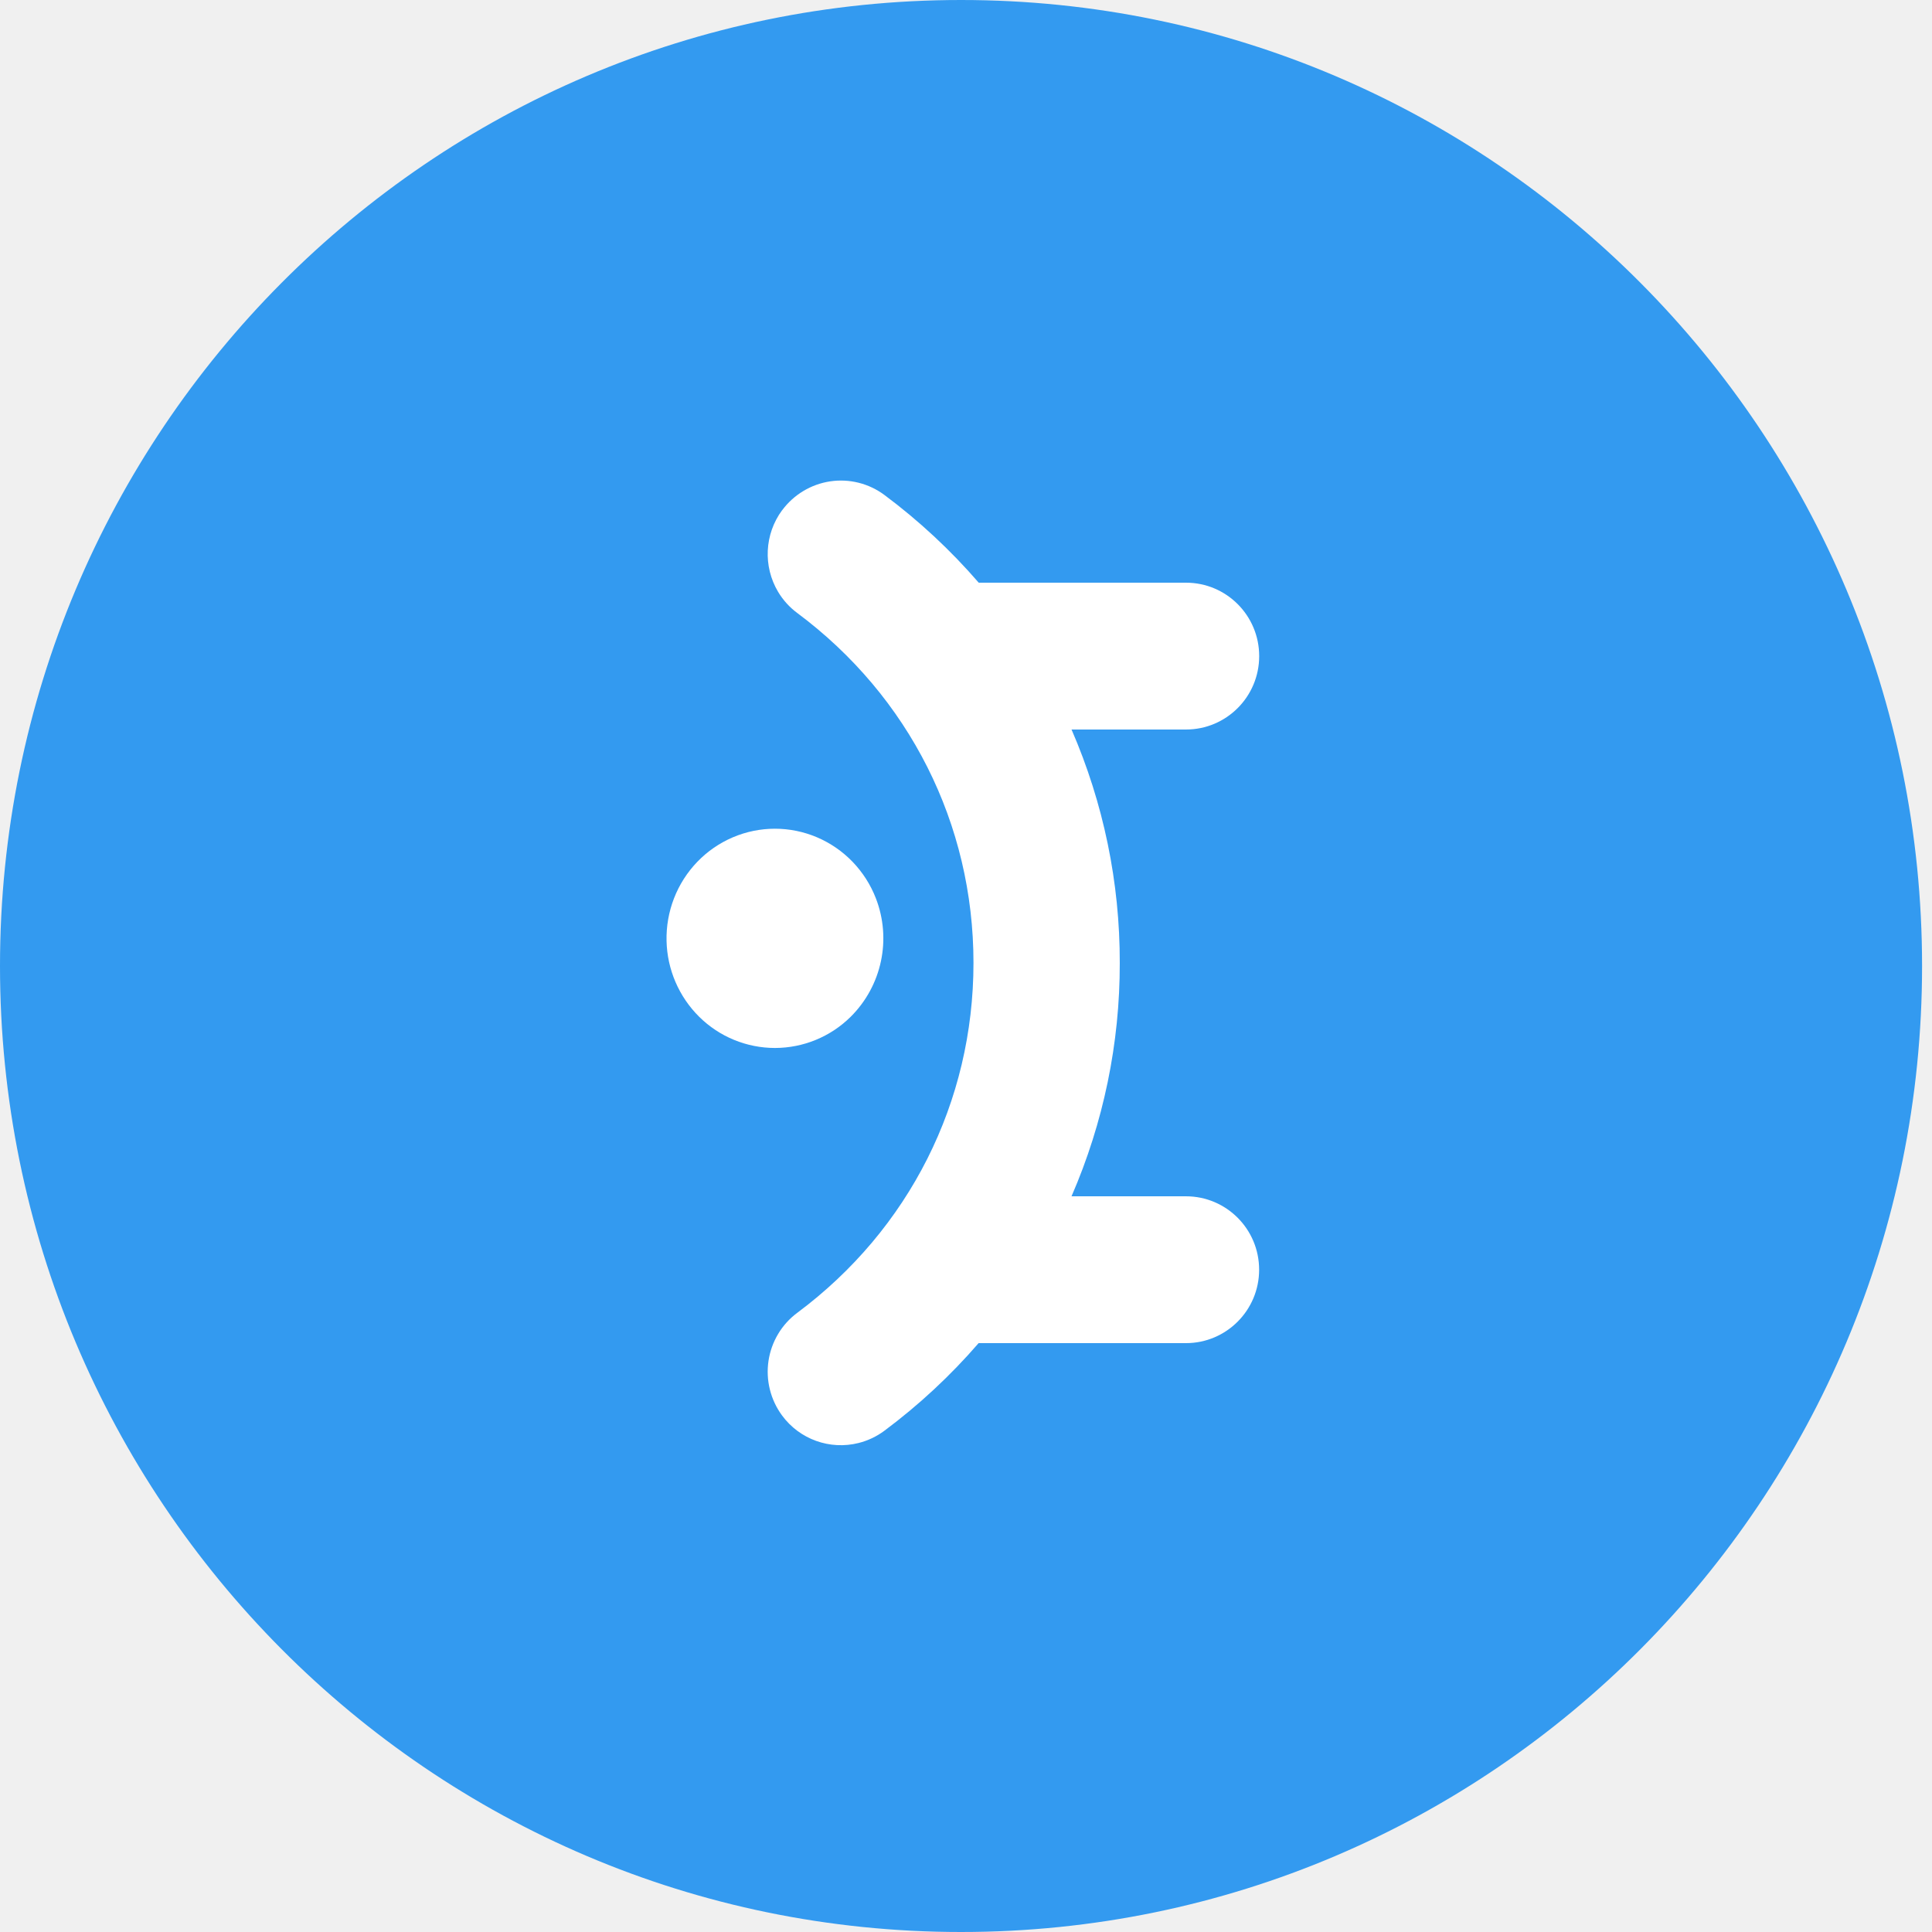
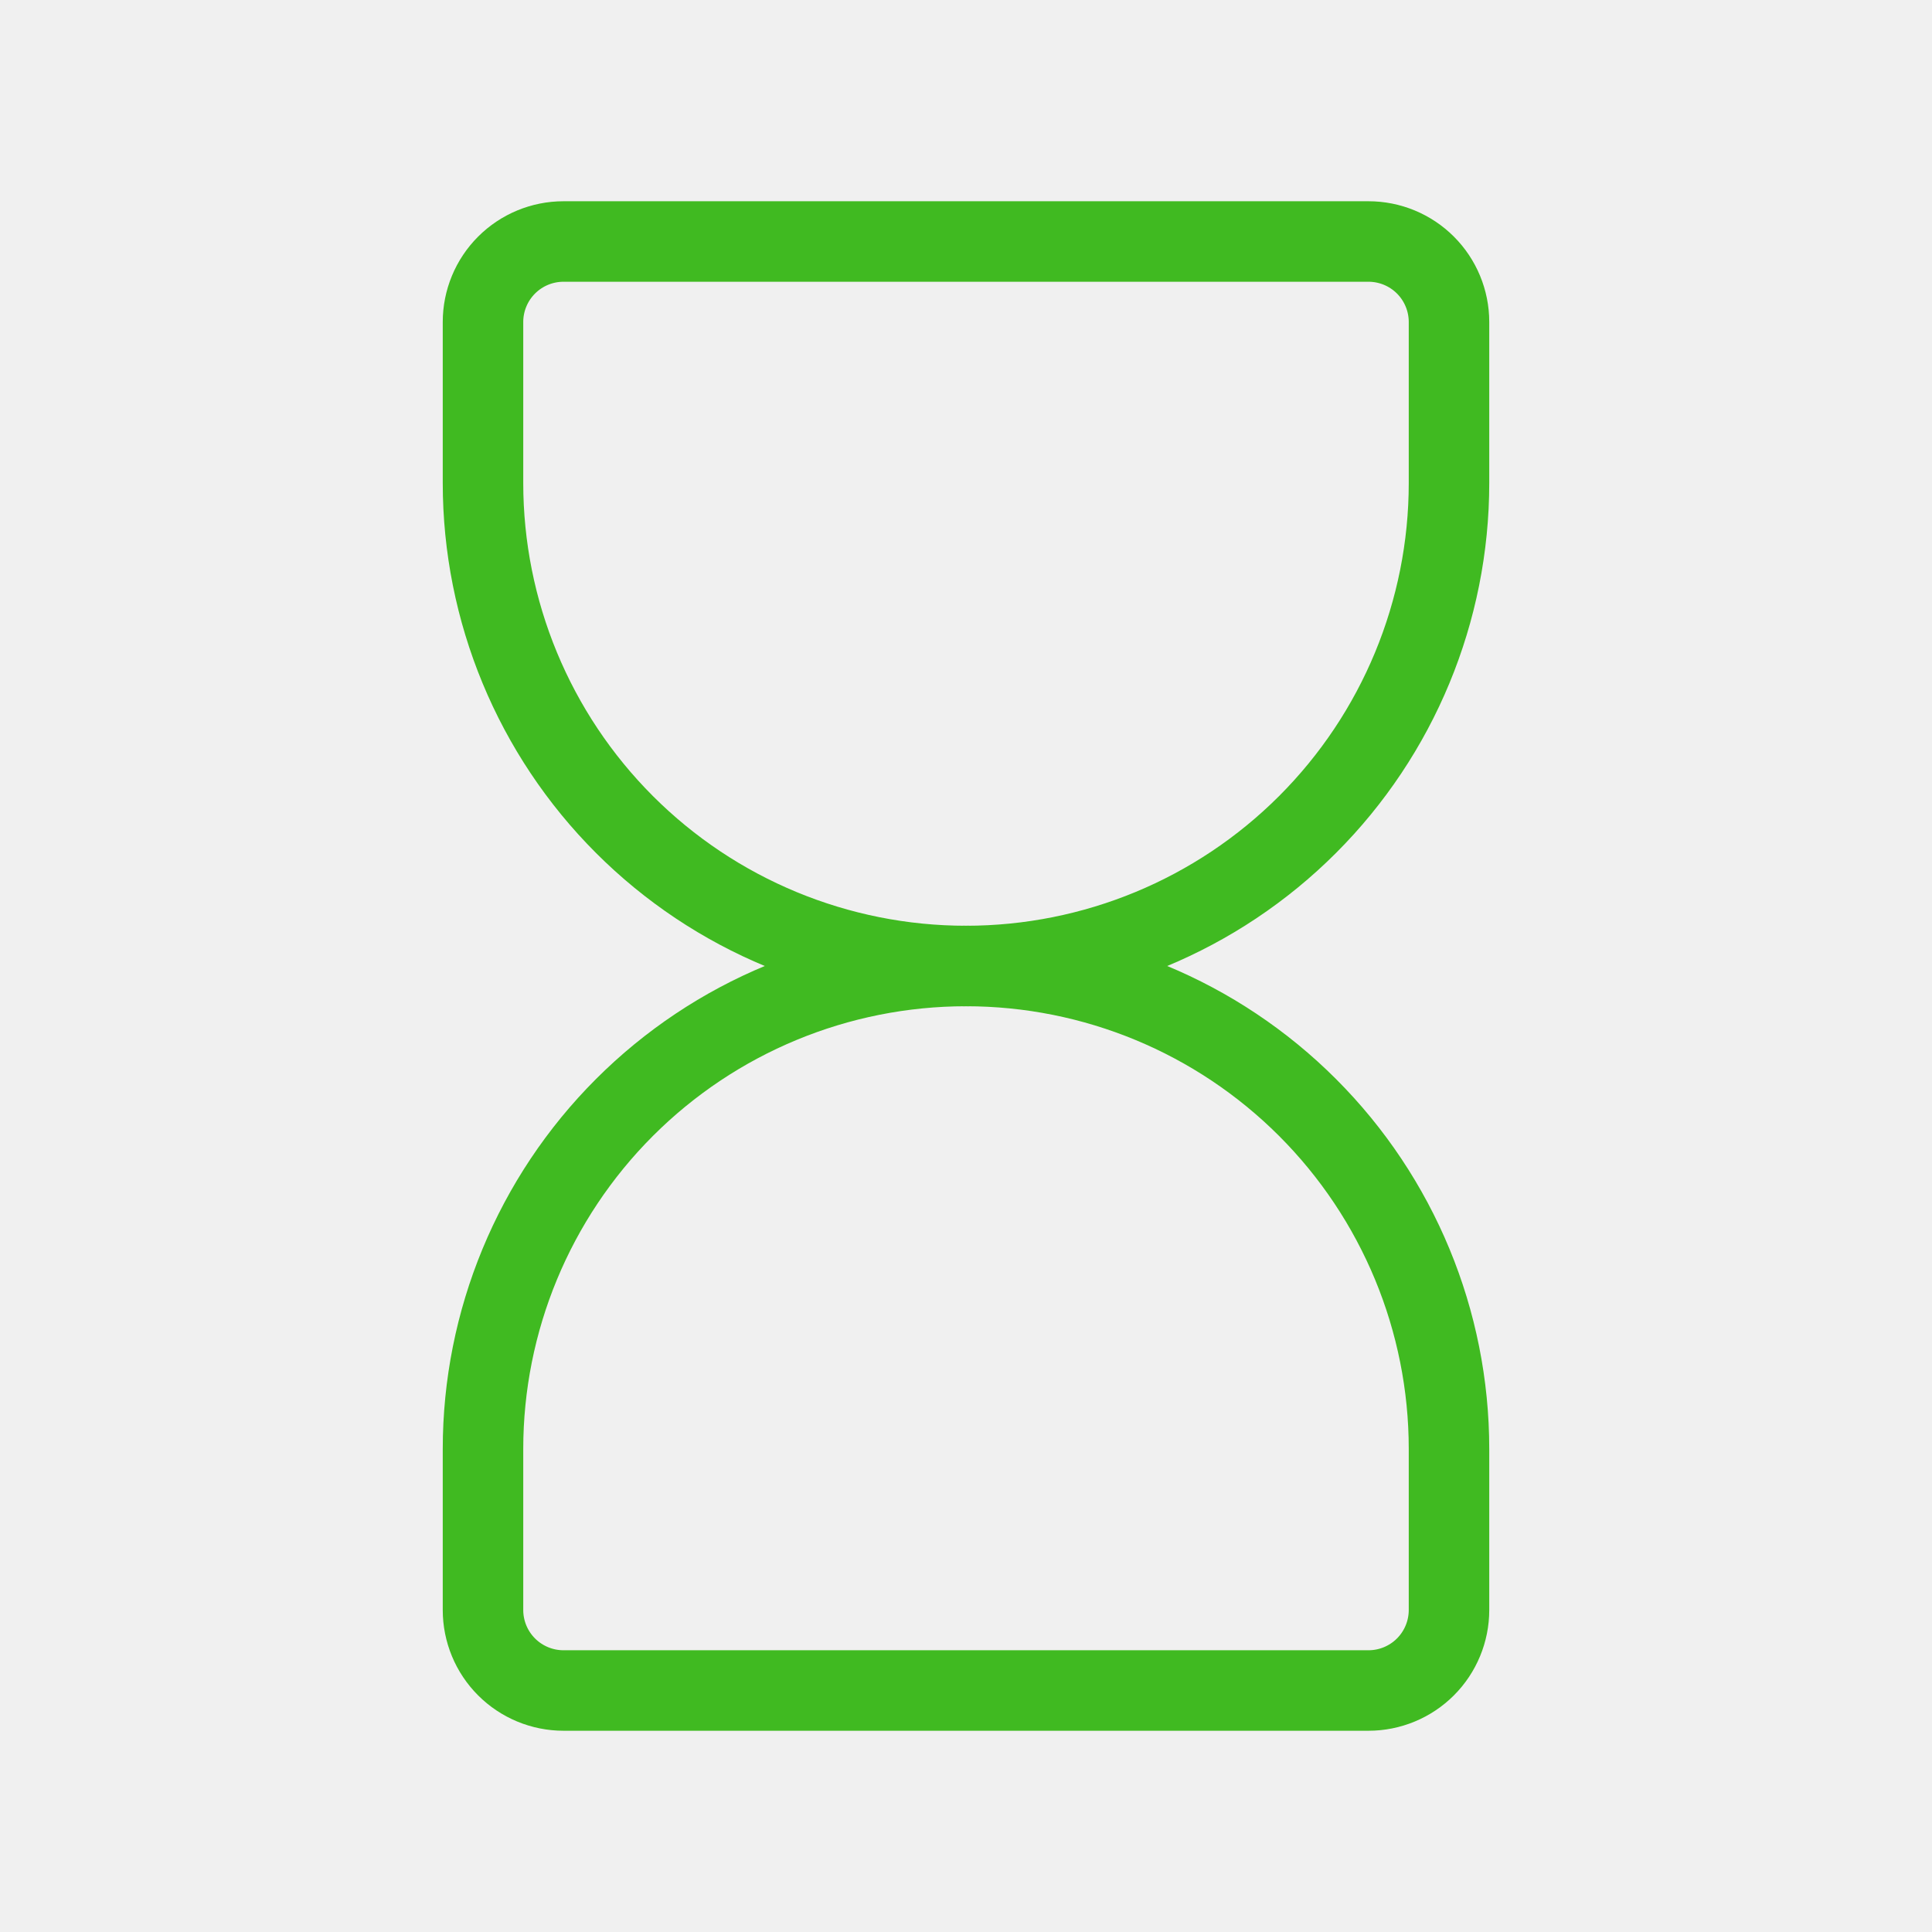
- <svg xmlns="http://www.w3.org/2000/svg" fill="none" viewBox="0 0 163 163">
-   <path fill="#339AF0" d="M162.162 81.5c0-45.011-36.301-81.5-81.08-81.5C36.301 0 0 36.489 0 81.5 0 126.51 36.301 163 81.081 163s81.081-36.49 81.081-81.5z" />
-   <path fill="#fff" d="M65.983 43.049a6.234 6.234 0 00-.336 6.884 6.14 6.14 0 001.618 1.786c9.444 7.036 14.866 17.794 14.866 29.52 0 11.726-5.422 22.484-14.866 29.52a6.145 6.145 0 00-1.616 1.786 6.21 6.21 0 00-.694 4.693 6.21 6.21 0 001.028 2.186 6.151 6.151 0 006.457 2.319 6.154 6.154 0 002.177-1.035 50.083 50.083 0 007.947-7.39h17.493c3.406 0 6.174-2.772 6.174-6.194s-2.762-6.194-6.174-6.194h-9.655a49.165 49.165 0 004.071-19.69 49.167 49.167 0 00-4.07-19.692h9.66c3.406 0 6.173-2.771 6.173-6.194 0-3.422-2.762-6.193-6.173-6.193H82.574a50.112 50.112 0 00-7.952-7.397 6.15 6.15 0 00-4.578-1.153 6.189 6.189 0 00-4.055 2.438h-.006z" />
-   <path fill="#fff" fill-rule="evenodd" d="M56.236 79.391a9.342 9.342 0 01.632-3.608 9.262 9.262 0 011.967-3.077 9.143 9.143 0 012.994-2.063 9.06 9.06 0 017.103 0 9.145 9.145 0 012.995 2.063 9.262 9.262 0 011.967 3.077 9.339 9.339 0 01-2.125 10.003 9.094 9.094 0 01-6.388 2.63 9.094 9.094 0 01-6.39-2.63 9.3 9.3 0 01-2.755-6.395z" clip-rule="evenodd" />
+ <svg xmlns="http://www.w3.org/2000/svg" width="1080" height="1080" viewBox="0 0 1080 1080" fill="none">
+   <g clip-path="url(#clip0_682_96)">
+     <path d="M270 900V810C270 738.392 298.446 669.716 349.081 619.081C399.716 568.446 468.392 540 540 540C611.608 540 680.284 568.446 730.919 619.081C781.554 669.716 810 738.392 810 810V900C810 911.935 805.259 923.381 796.82 931.82C788.381 940.259 776.935 945 765 945H315C303.065 945 291.619 940.259 283.18 931.82C274.741 923.381 270 911.935 270 900Z" stroke="#40BA21" stroke-width="45" stroke-linecap="round" stroke-linejoin="round" />
+     <path d="M270 180V270C270 341.608 298.446 410.284 349.081 460.919C399.716 511.554 468.392 540 540 540C611.608 540 680.284 511.554 730.919 460.919C781.554 410.284 810 341.608 810 270V180C810 168.065 805.259 156.619 796.82 148.18C788.381 139.741 776.935 135 765 135H315C303.065 135 291.619 139.741 283.18 148.18C274.741 156.619 270 168.065 270 180Z" stroke="#40BA21" stroke-width="45" stroke-linecap="round" stroke-linejoin="round" />
+   </g>
+   <defs>
+     <clipPath id="clip0_682_96">
+       <rect width="1080" height="1080" fill="white" />
+     </clipPath>
+   </defs>
</svg>
